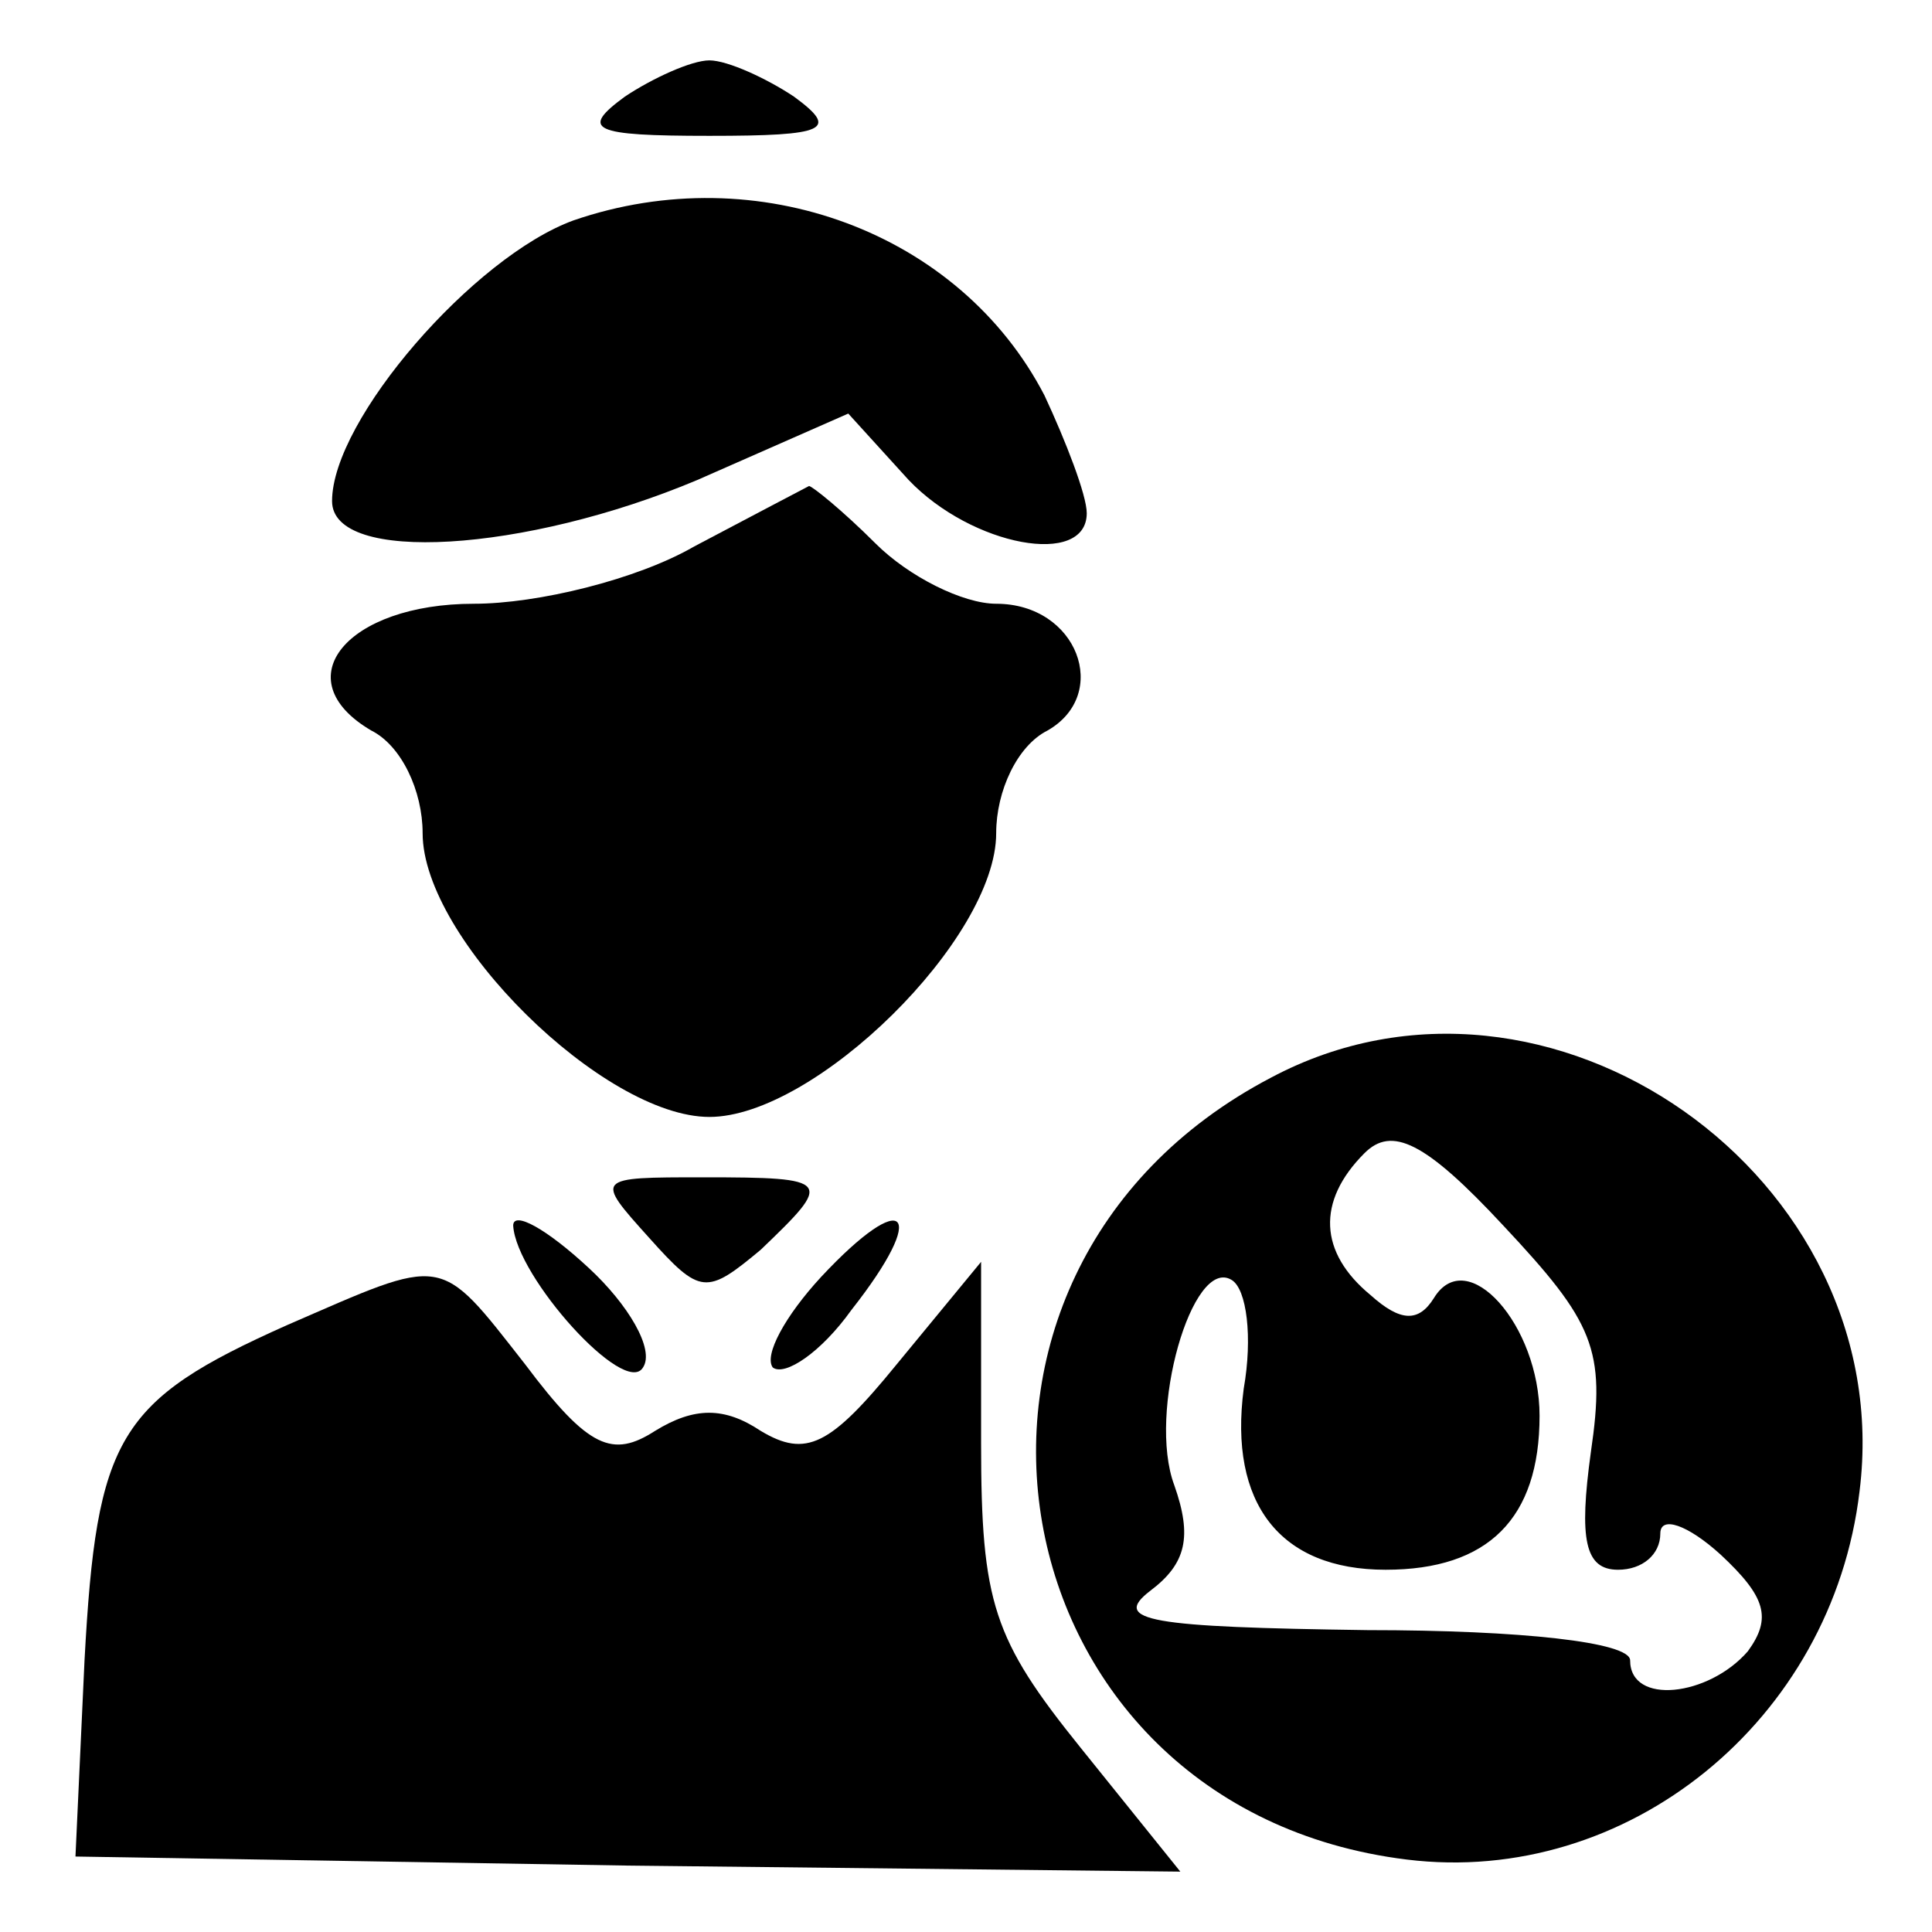
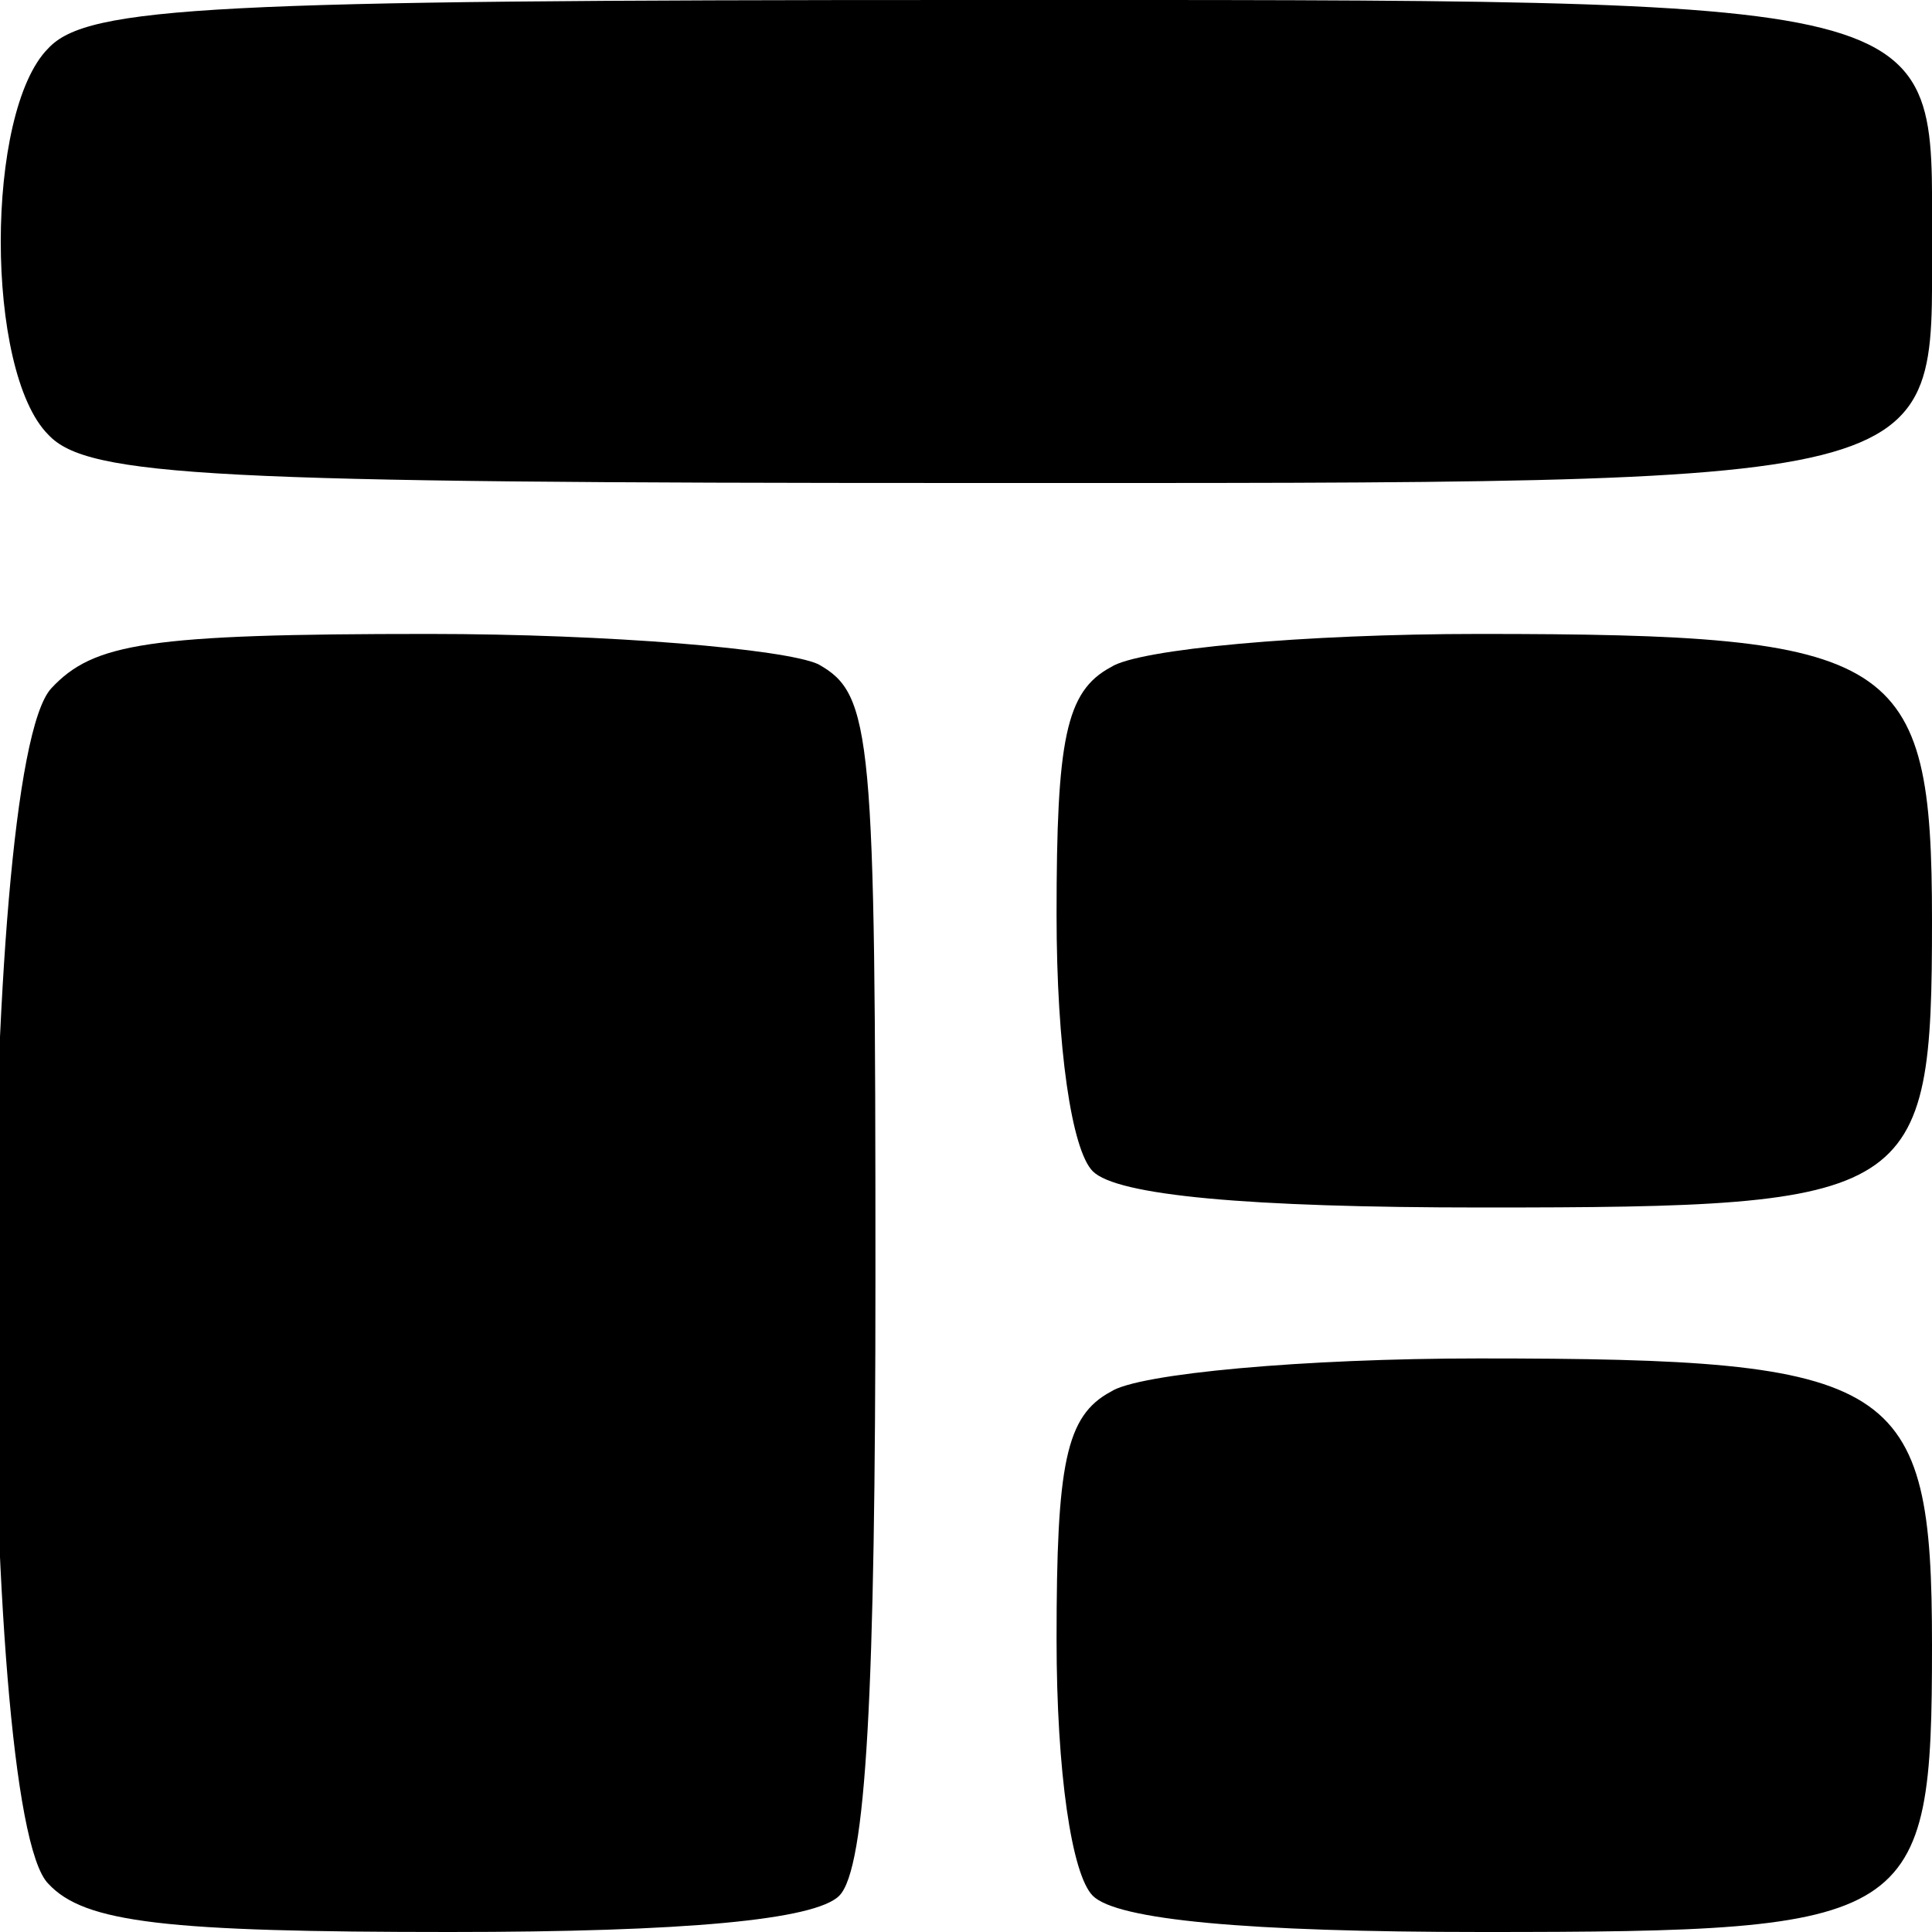
<svg xmlns="http://www.w3.org/2000/svg" version="1.0" width="12pt" height="12pt" viewBox="0 0 64 64" preserveAspectRatio="xMidYMid meet">
  <g transform="translate(0,64) scale(0.1,-0.1)" fill="#000000" stroke="none">
-     <path d="M207 608 c-15 -11 -11 -13 28 -13 39 0 43 2 28 13 -9 6 -22 12 -28 12 -6 0 -19 -6 -28 -12z" />
-     <path d="M190 567 c-33 -12 -80 -66 -80 -93 0 -21 64 -17 121 7 l50 22 20 -22 c21 -22 59 -29 59 -11 0 6 -7 24 -14 39 -28 54 -95 79 -156 58z" />
-     <path d="M230 459 c-19 -11 -52 -19 -73 -19 -42 0 -63 -25 -34 -42 10 -5 17 -20 17 -34 0 -35 60 -94 95 -94 35 0 95 59 95 94 0 14 7 29 17 34 21 12 10 42 -17 42 -11 0 -29 9 -40 20 -11 11 -21 19 -22 19 -2 -1 -19 -10 -38 -20z" />
-     <path d="M421 283 c-124 -65 -93 -242 45 -259 73 -9 141 46 150 122 13 104 -103 186 -195 137z m106 -124 c-4 -29 -2 -39 9 -39 8 0 14 5 14 12 0 6 9 3 20 -7 15 -14 17 -21 9 -32 -13 -15 -39 -18 -39 -3 0 6 -36 10 -87 10 -72 1 -85 3 -72 13 12 9 14 18 8 35 -9 24 6 76 19 68 5 -3 7 -19 4 -36 -5 -38 12 -60 47 -60 34 0 51 17 51 51 0 30 -24 57 -35 39 -5 -8 -11 -8 -21 1 -17 14 -18 31 -2 47 9 9 20 4 46 -24 30 -32 34 -41 29 -75z" />
-     <path d="M215 230 c17 -19 19 -19 37 -4 24 23 24 24 -19 24 -36 0 -36 0 -18 -20z" />
-     <path d="M170 234 c1 -17 37 -57 43 -47 4 6 -5 21 -18 33 -14 13 -25 19 -25 14z" />
-     <path d="M272 217 c-12 -13 -19 -26 -16 -30 4 -3 16 5 26 19 26 33 18 41 -10 11z" />
-     <path d="M95 201 c-56 -25 -63 -37 -67 -111 l-3 -65 183 -3 183 -2 -33 41 c-29 36 -33 48 -33 101 l0 60 -28 -34 c-22 -27 -30 -31 -45 -22 -12 8 -22 8 -35 0 -14 -9 -22 -6 -43 22 -29 37 -26 36 -79 13z" />
+     <path d="M16 624 c-21 -21 -21 -107 0 -128 13 -14 55 -16 304 -16 329 0 320 -2 320 80 0 82 9 80 -320 80 -249 0 -291 -2 -304 -16z" />
+     <path d="M17 412 c-25 -27 -25 -372 -1 -396 12 -13 39 -16 133 -16 78 0 121 4 129 12 9 9 12 68 12 205 0 180 -1 193 -19 203 -11 5 -69 10 -129 10 -93 0 -111 -3 -125 -18z" />
+     <path d="M368 419 c-15 -8 -18 -24 -18 -82 0 -44 5 -78 12 -85 8 -8 51 -12 129 -12 144 0 149 3 149 95 0 88 -11 95 -150 95 -58 0 -113 -5 -122 -11z" />
+     <path d="M368 179 c-15 -8 -18 -24 -18 -82 0 -44 5 -78 12 -85 8 -8 51 -12 129 -12 144 0 149 3 149 95 0 88 -11 95 -150 95 -58 0 -113 -5 -122 -11z" />
  </g>
</svg>
